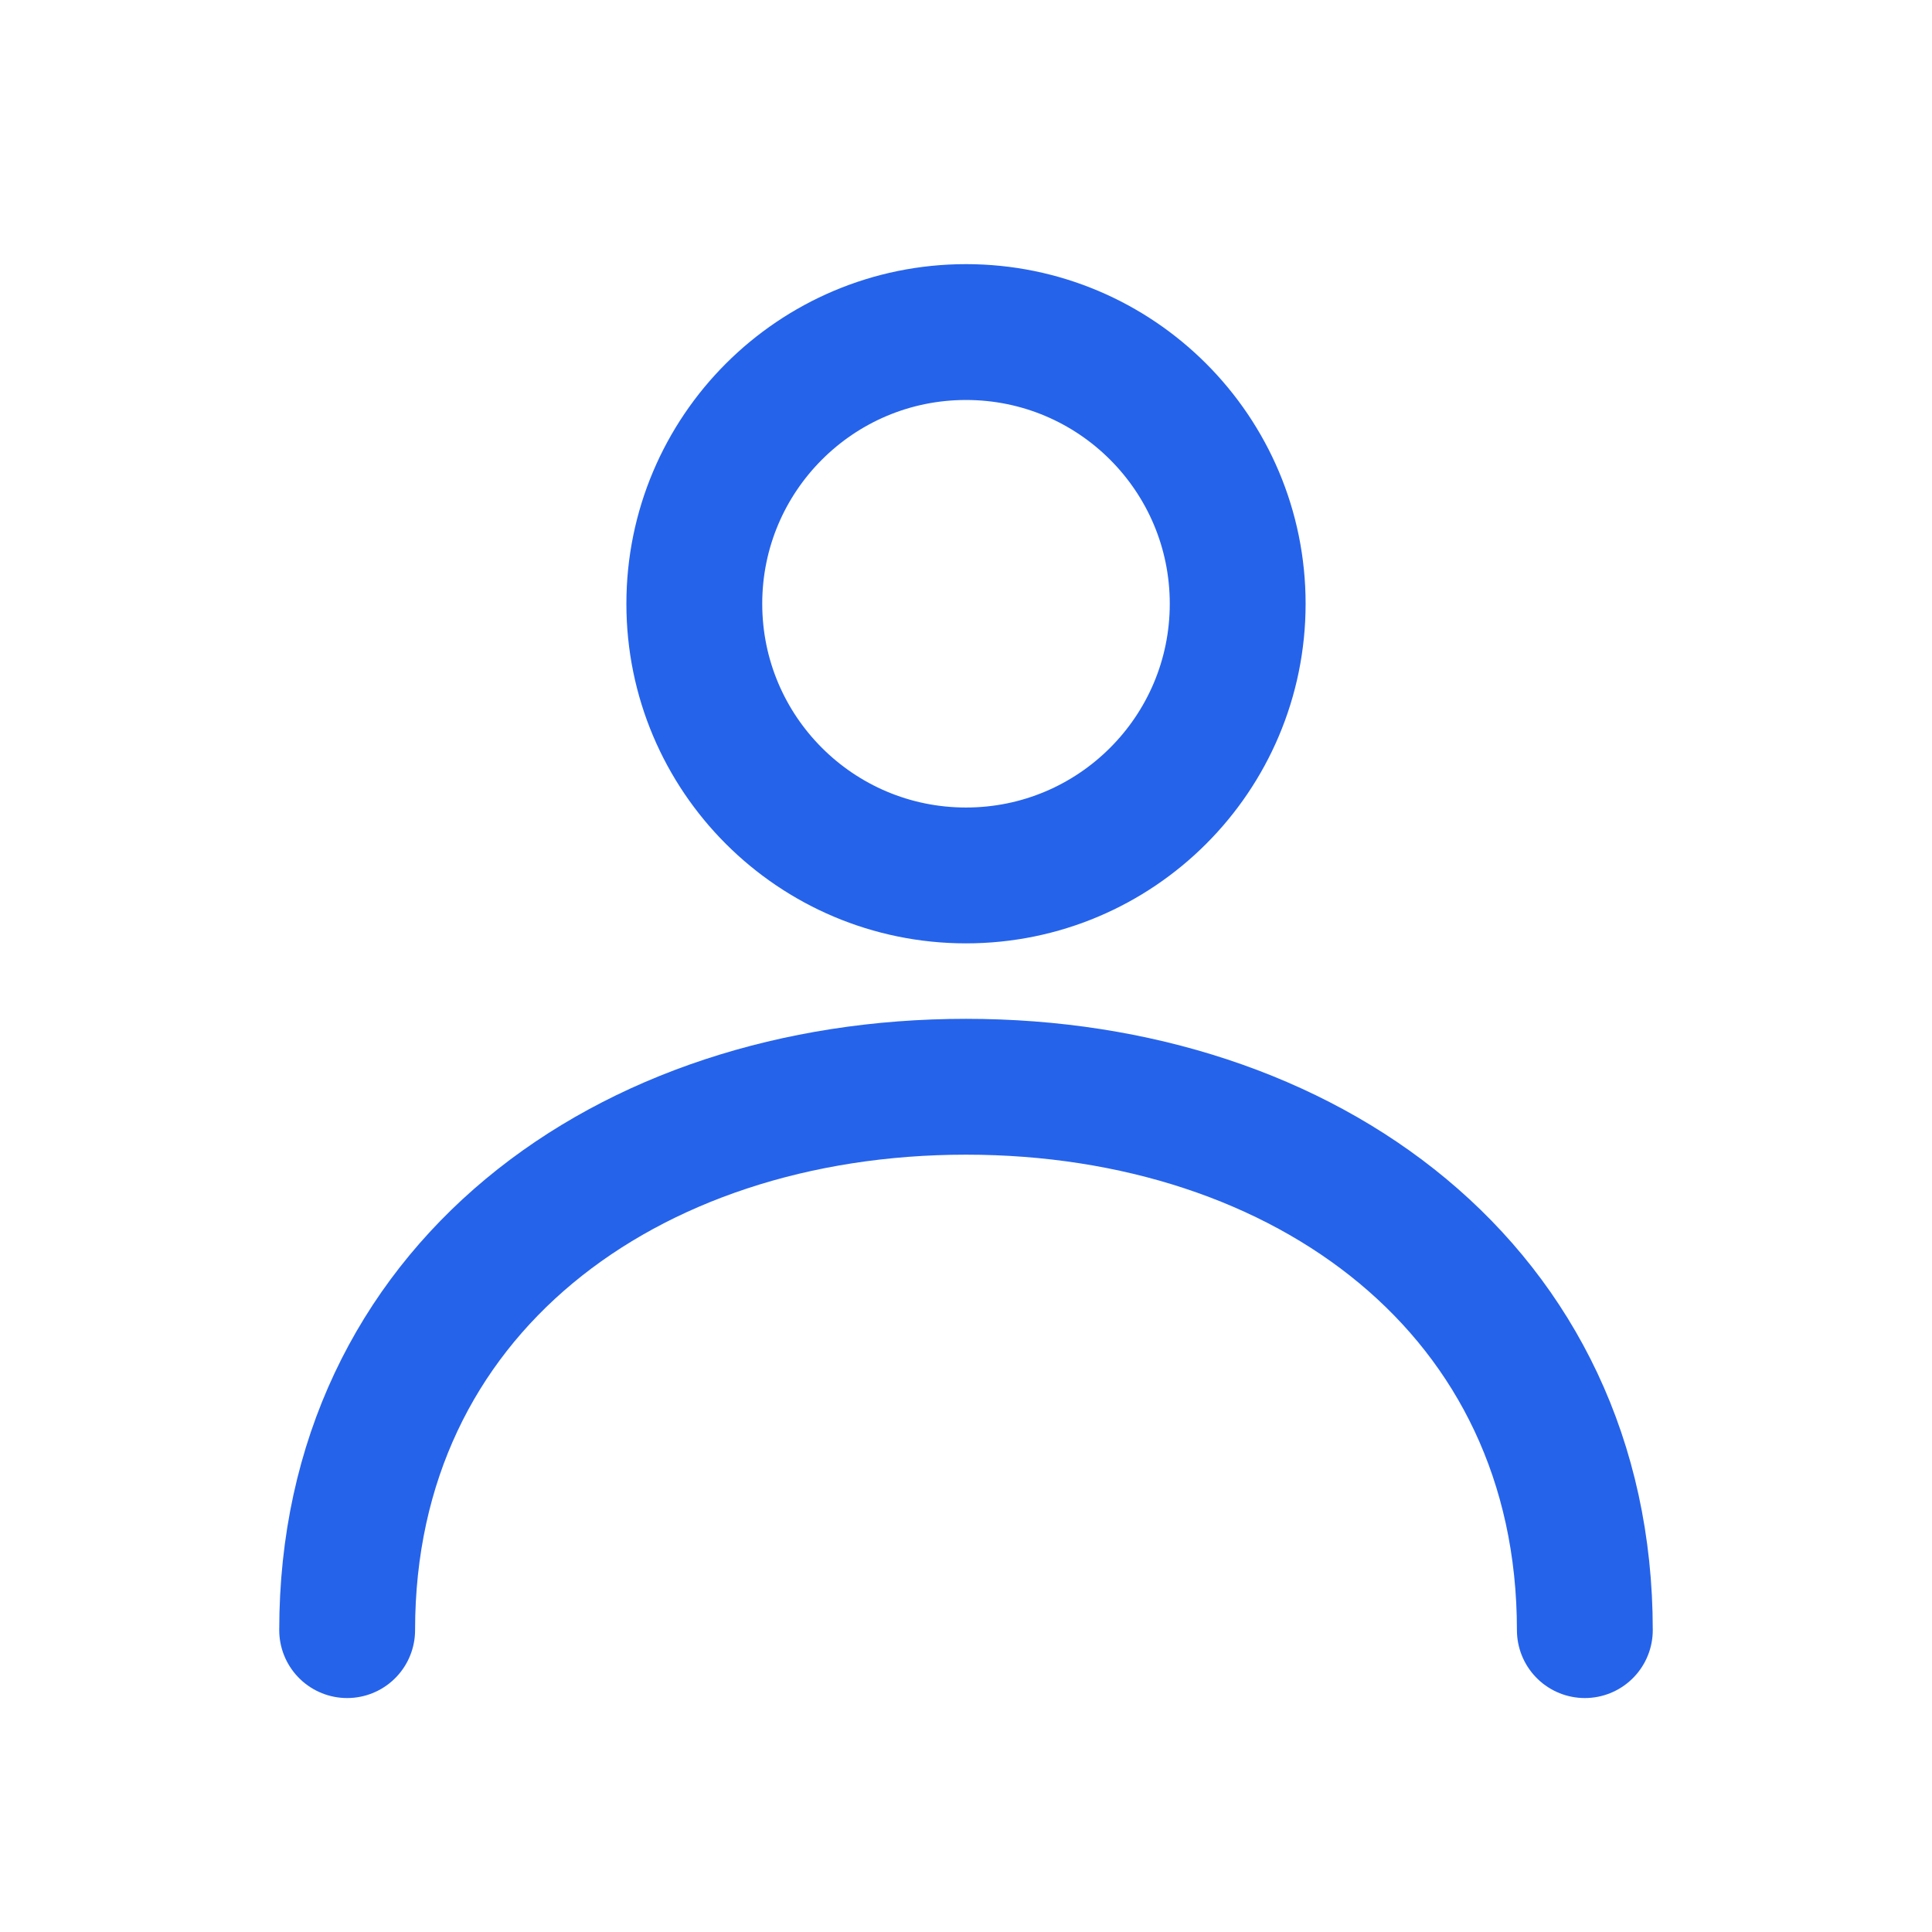
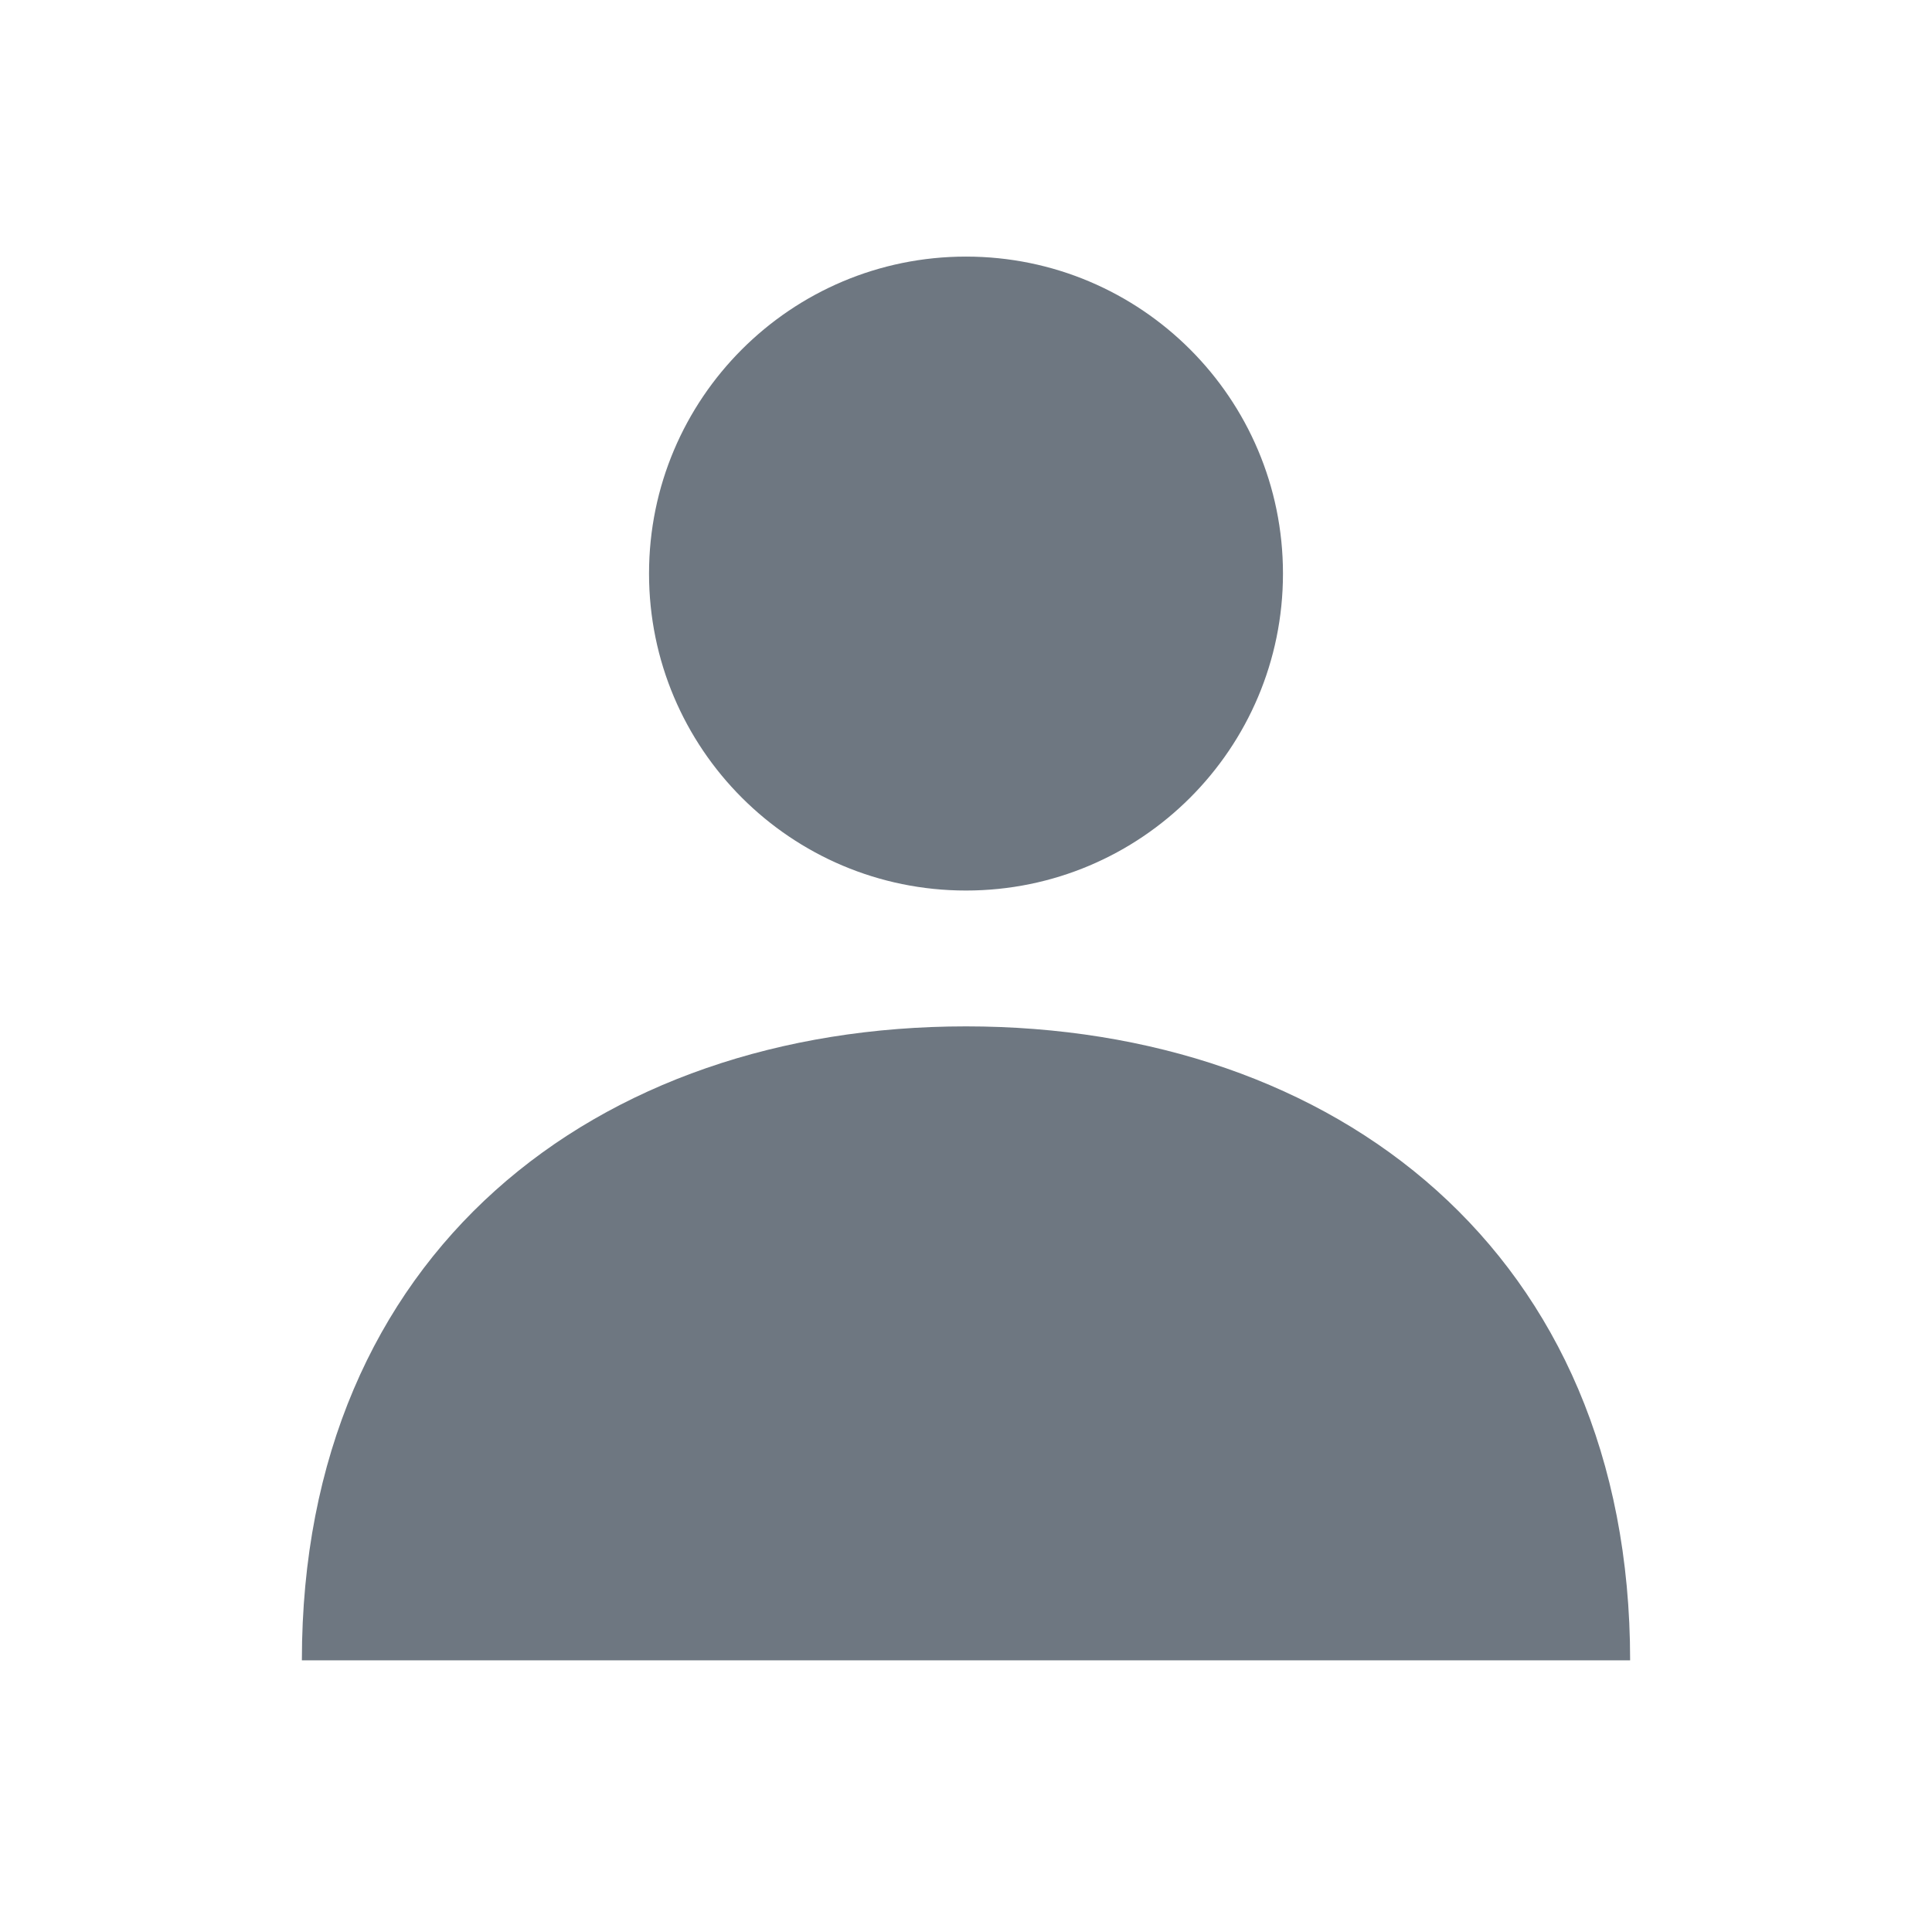
- <svg xmlns="http://www.w3.org/2000/svg" viewBox="0 0 256 256" fill="none" aria-hidden="true">
-   <circle cx="128" cy="80" r="36" stroke="#2563EB" stroke-width="18" />
-   <path d="M46 216c0-45 37-72 82-72s82 27 82 72" stroke="#2563EB" stroke-width="18" stroke-linecap="round" />
+ <svg xmlns="http://www.w3.org/2000/svg" viewBox="0 0 256 256" aria-hidden="true">
+   <circle fill="#6E7781" cx="128" cy="76" r="42" />
+   <path fill="#6E7781" d="M40 220C40 166 79 136 128 136S216 166 216 220Z" />
</svg>
